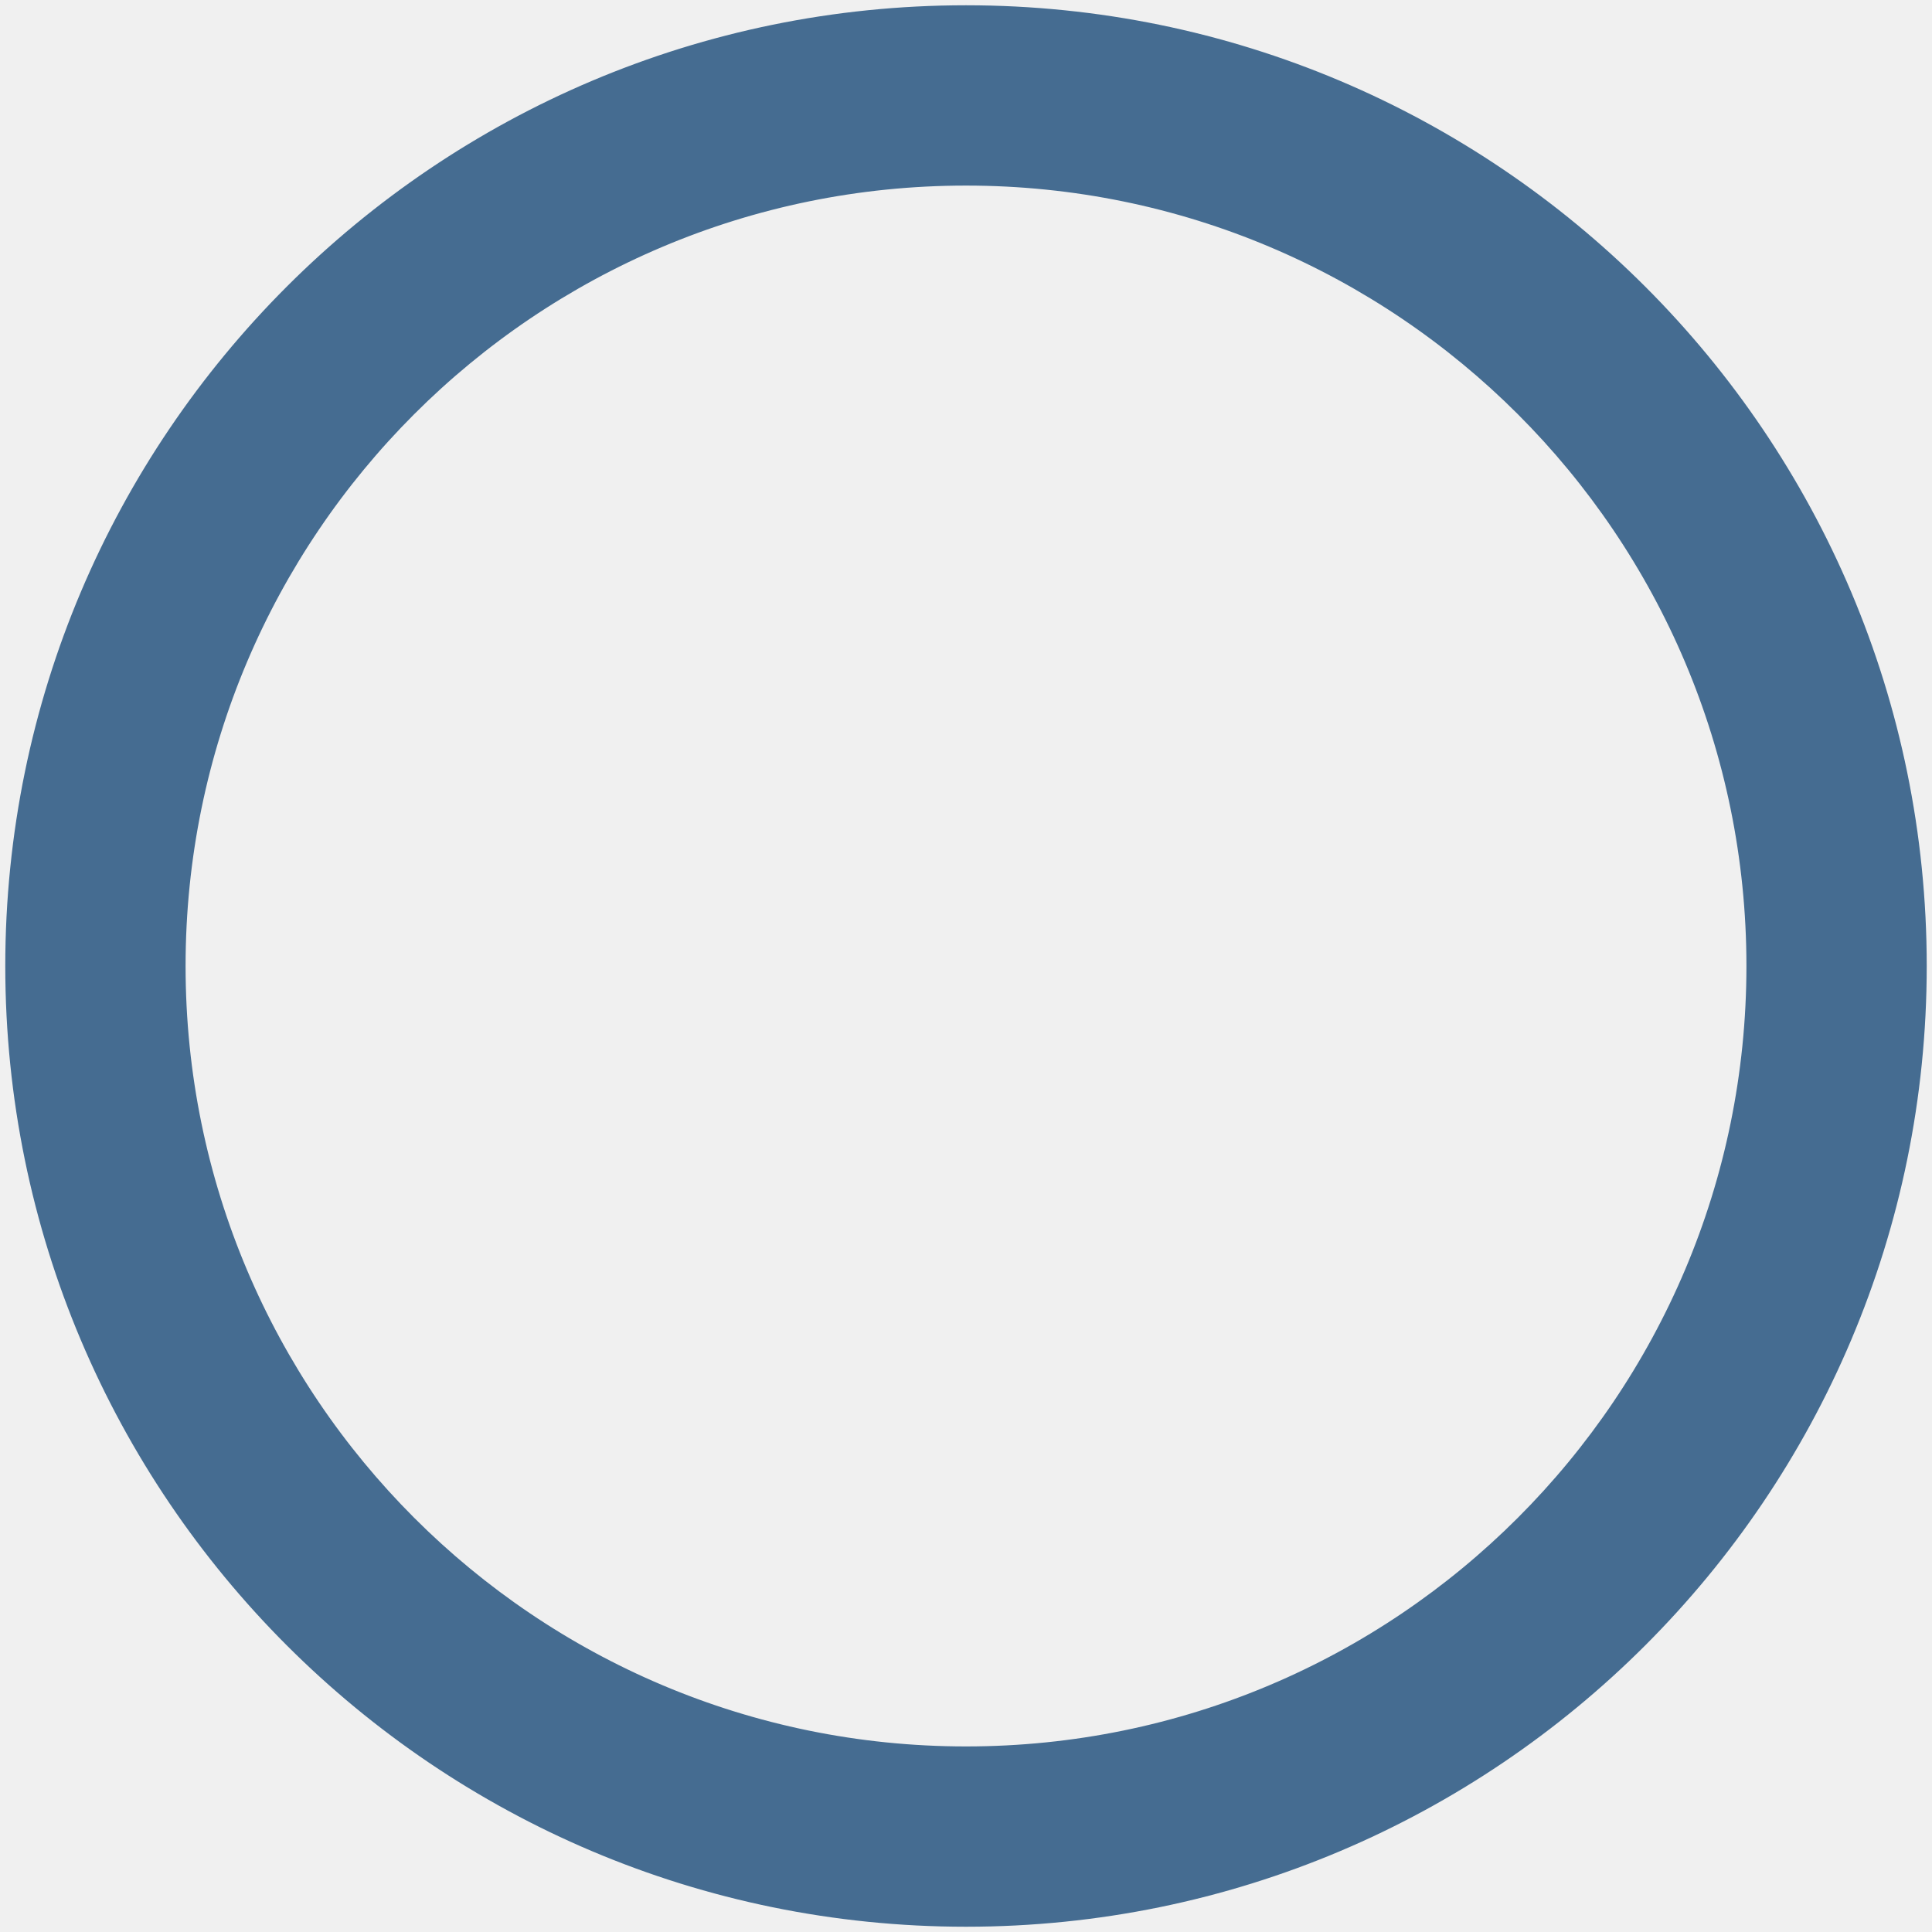
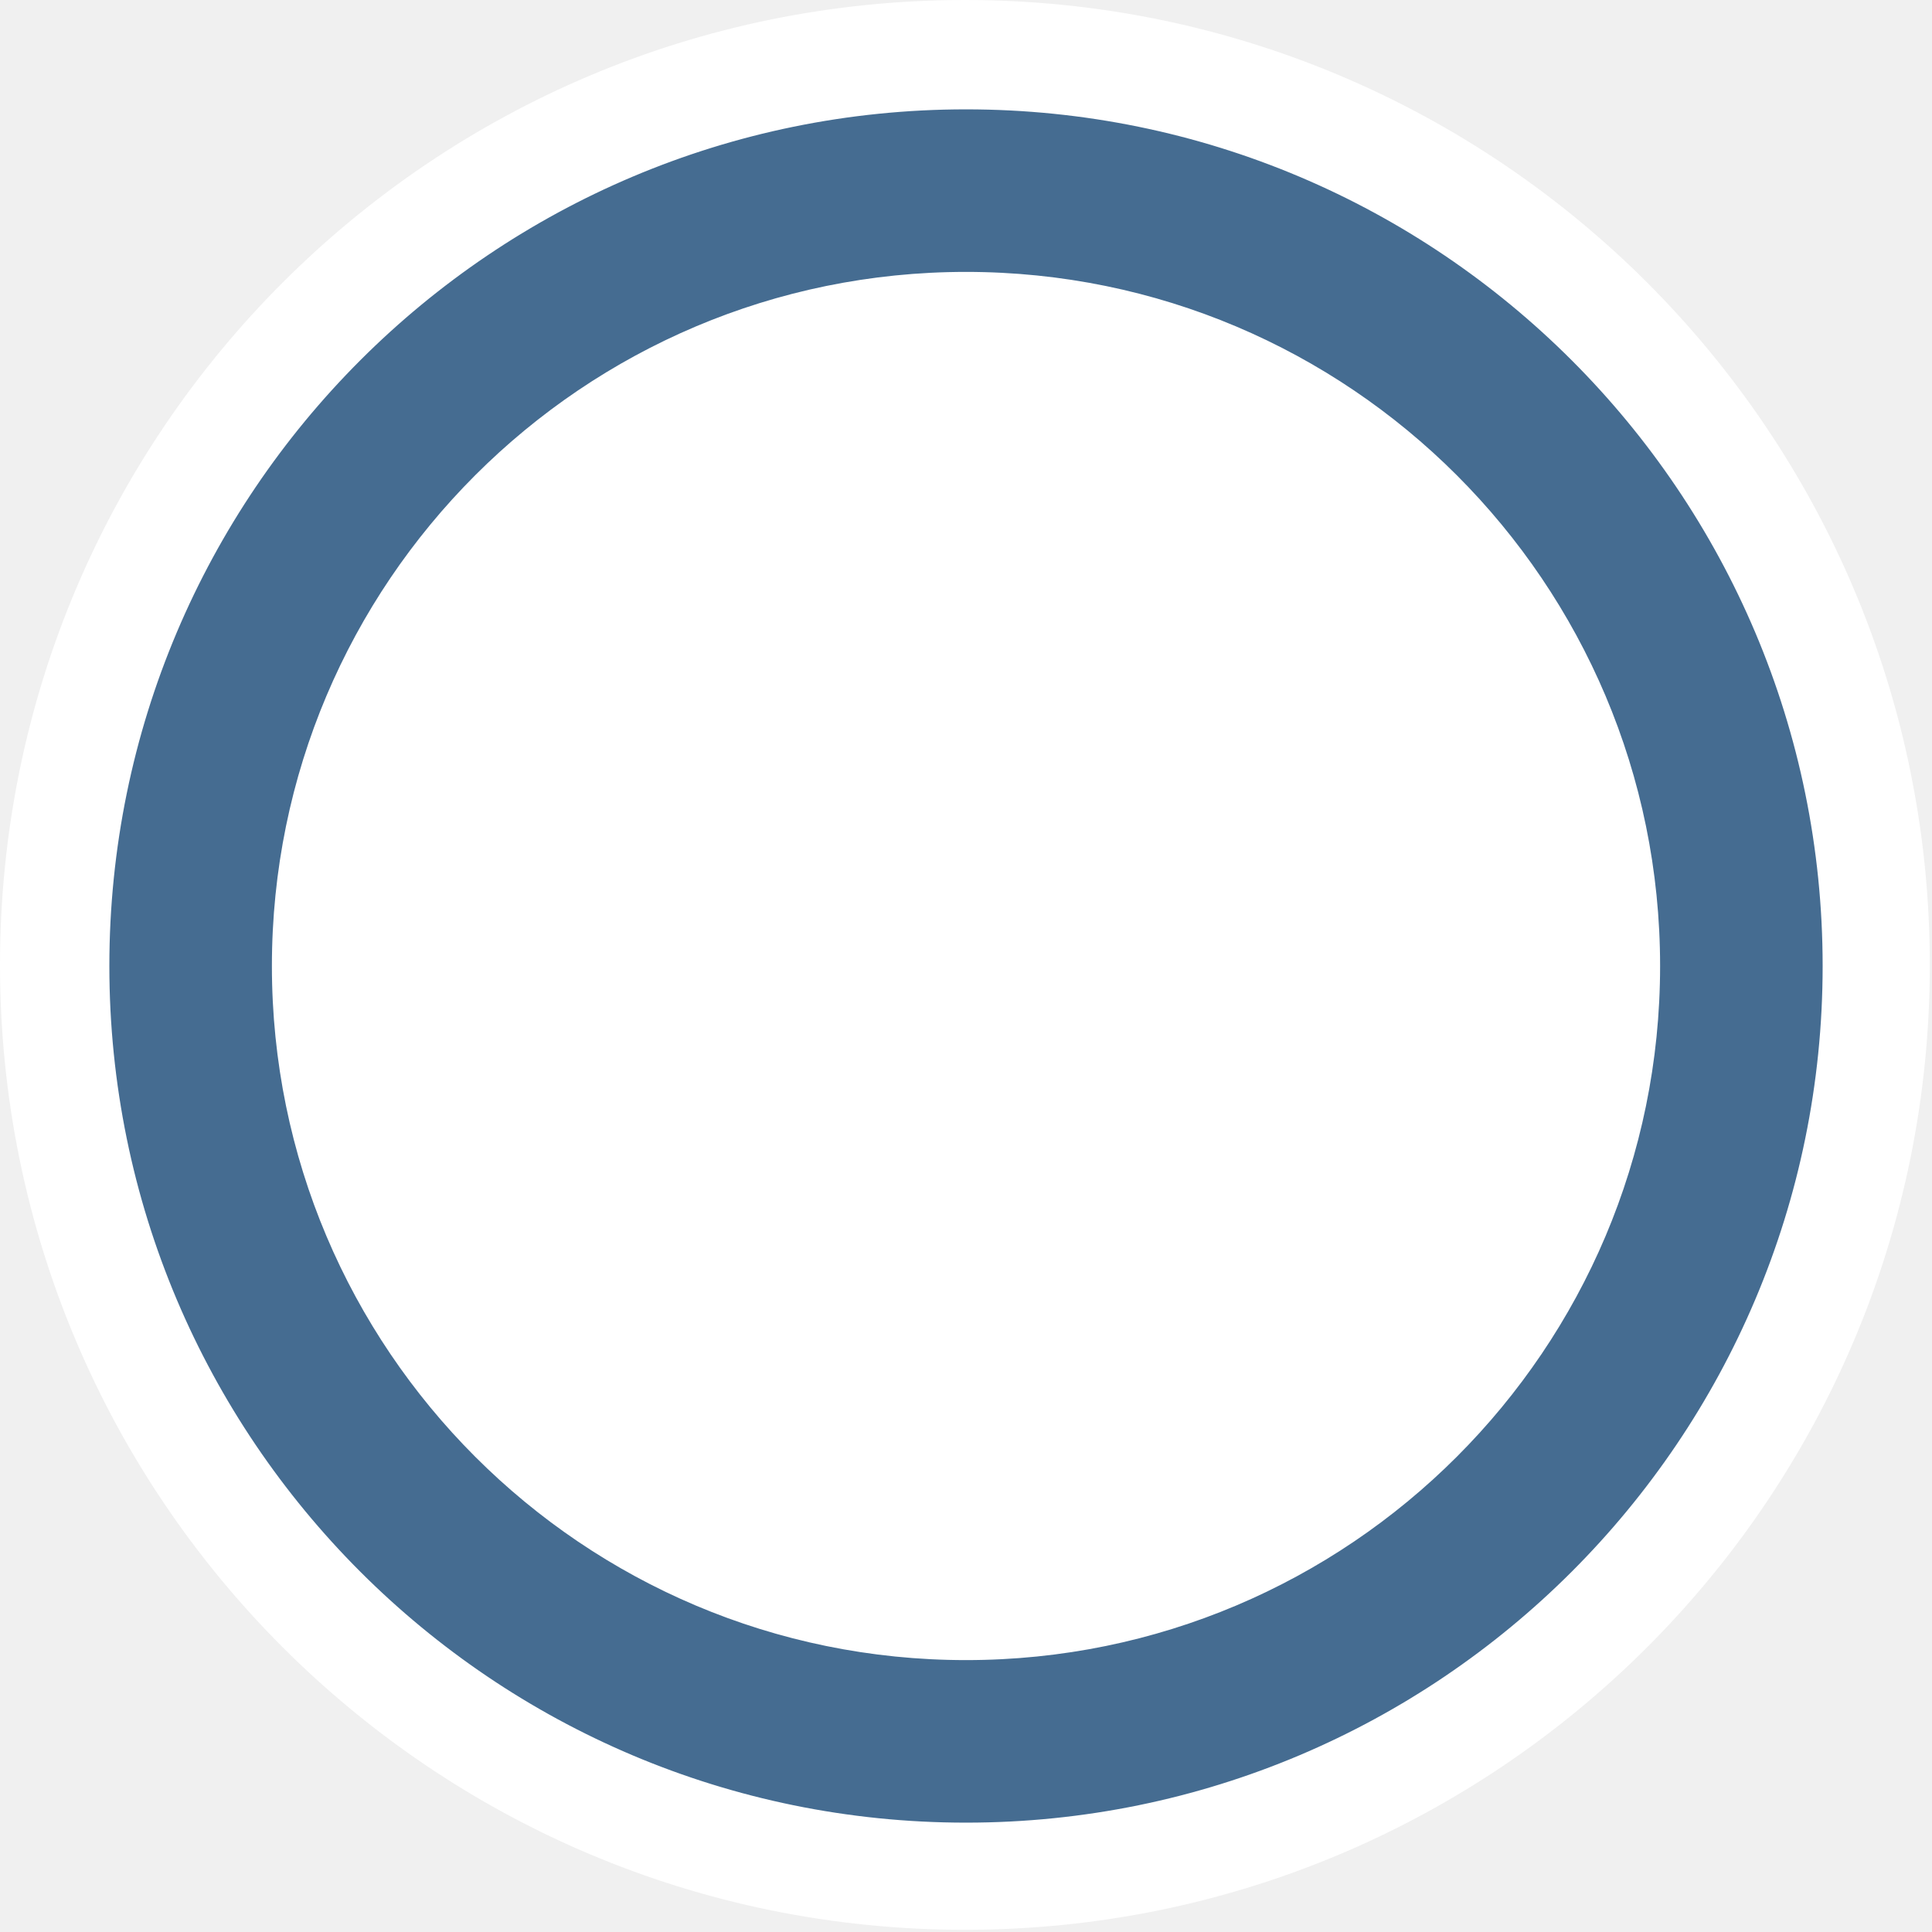
- <svg xmlns="http://www.w3.org/2000/svg" width="44" height="44" viewBox="0 0 194 194" fill="none">
-   <path d="M97.001 2.53C149.167 2.53 191.471 44.834 191.471 97C191.471 149.166 149.167 191.471 97.001 191.471C44.834 191.471 2.53 149.166 2.53 97C2.53 44.834 44.834 2.53 97.001 2.53ZM177.366 97C177.366 52.623 141.377 16.635 97.001 16.635C52.624 16.635 16.635 52.623 16.635 97C16.635 141.377 52.624 177.366 97.001 177.366C141.377 177.366 177.366 141.377 177.366 97Z" fill="#456C91" stroke="#456C91" stroke-width="4" />
+ <svg xmlns="http://www.w3.org/2000/svg" width="106" height="106" viewBox="0 0 106 106" fill="none">
+   <path d="M52.94 105.88C82.178 105.88 105.88 82.178 105.88 52.94C105.88 23.702 82.178 0 52.94 0C23.702 0 0 23.702 0 52.94C0 82.178 23.702 105.88 52.94 105.88Z" fill="white" />
+   <path d="M53 7C78.401 7 99 27.599 99 53C99 78.4 78.401 99 53 99C27.599 99 7 78.4 7 53C7 27.599 27.599 7 53 7ZM92.082 53C92.082 31.419 74.581 13.918 53 13.918C31.419 13.918 13.918 31.419 13.918 53C13.918 74.581 31.419 92.082 53 92.082C74.581 92.082 92.082 74.581 92.082 53Z" fill="#456C91" stroke="#456C91" stroke-width="2" />
</svg>
